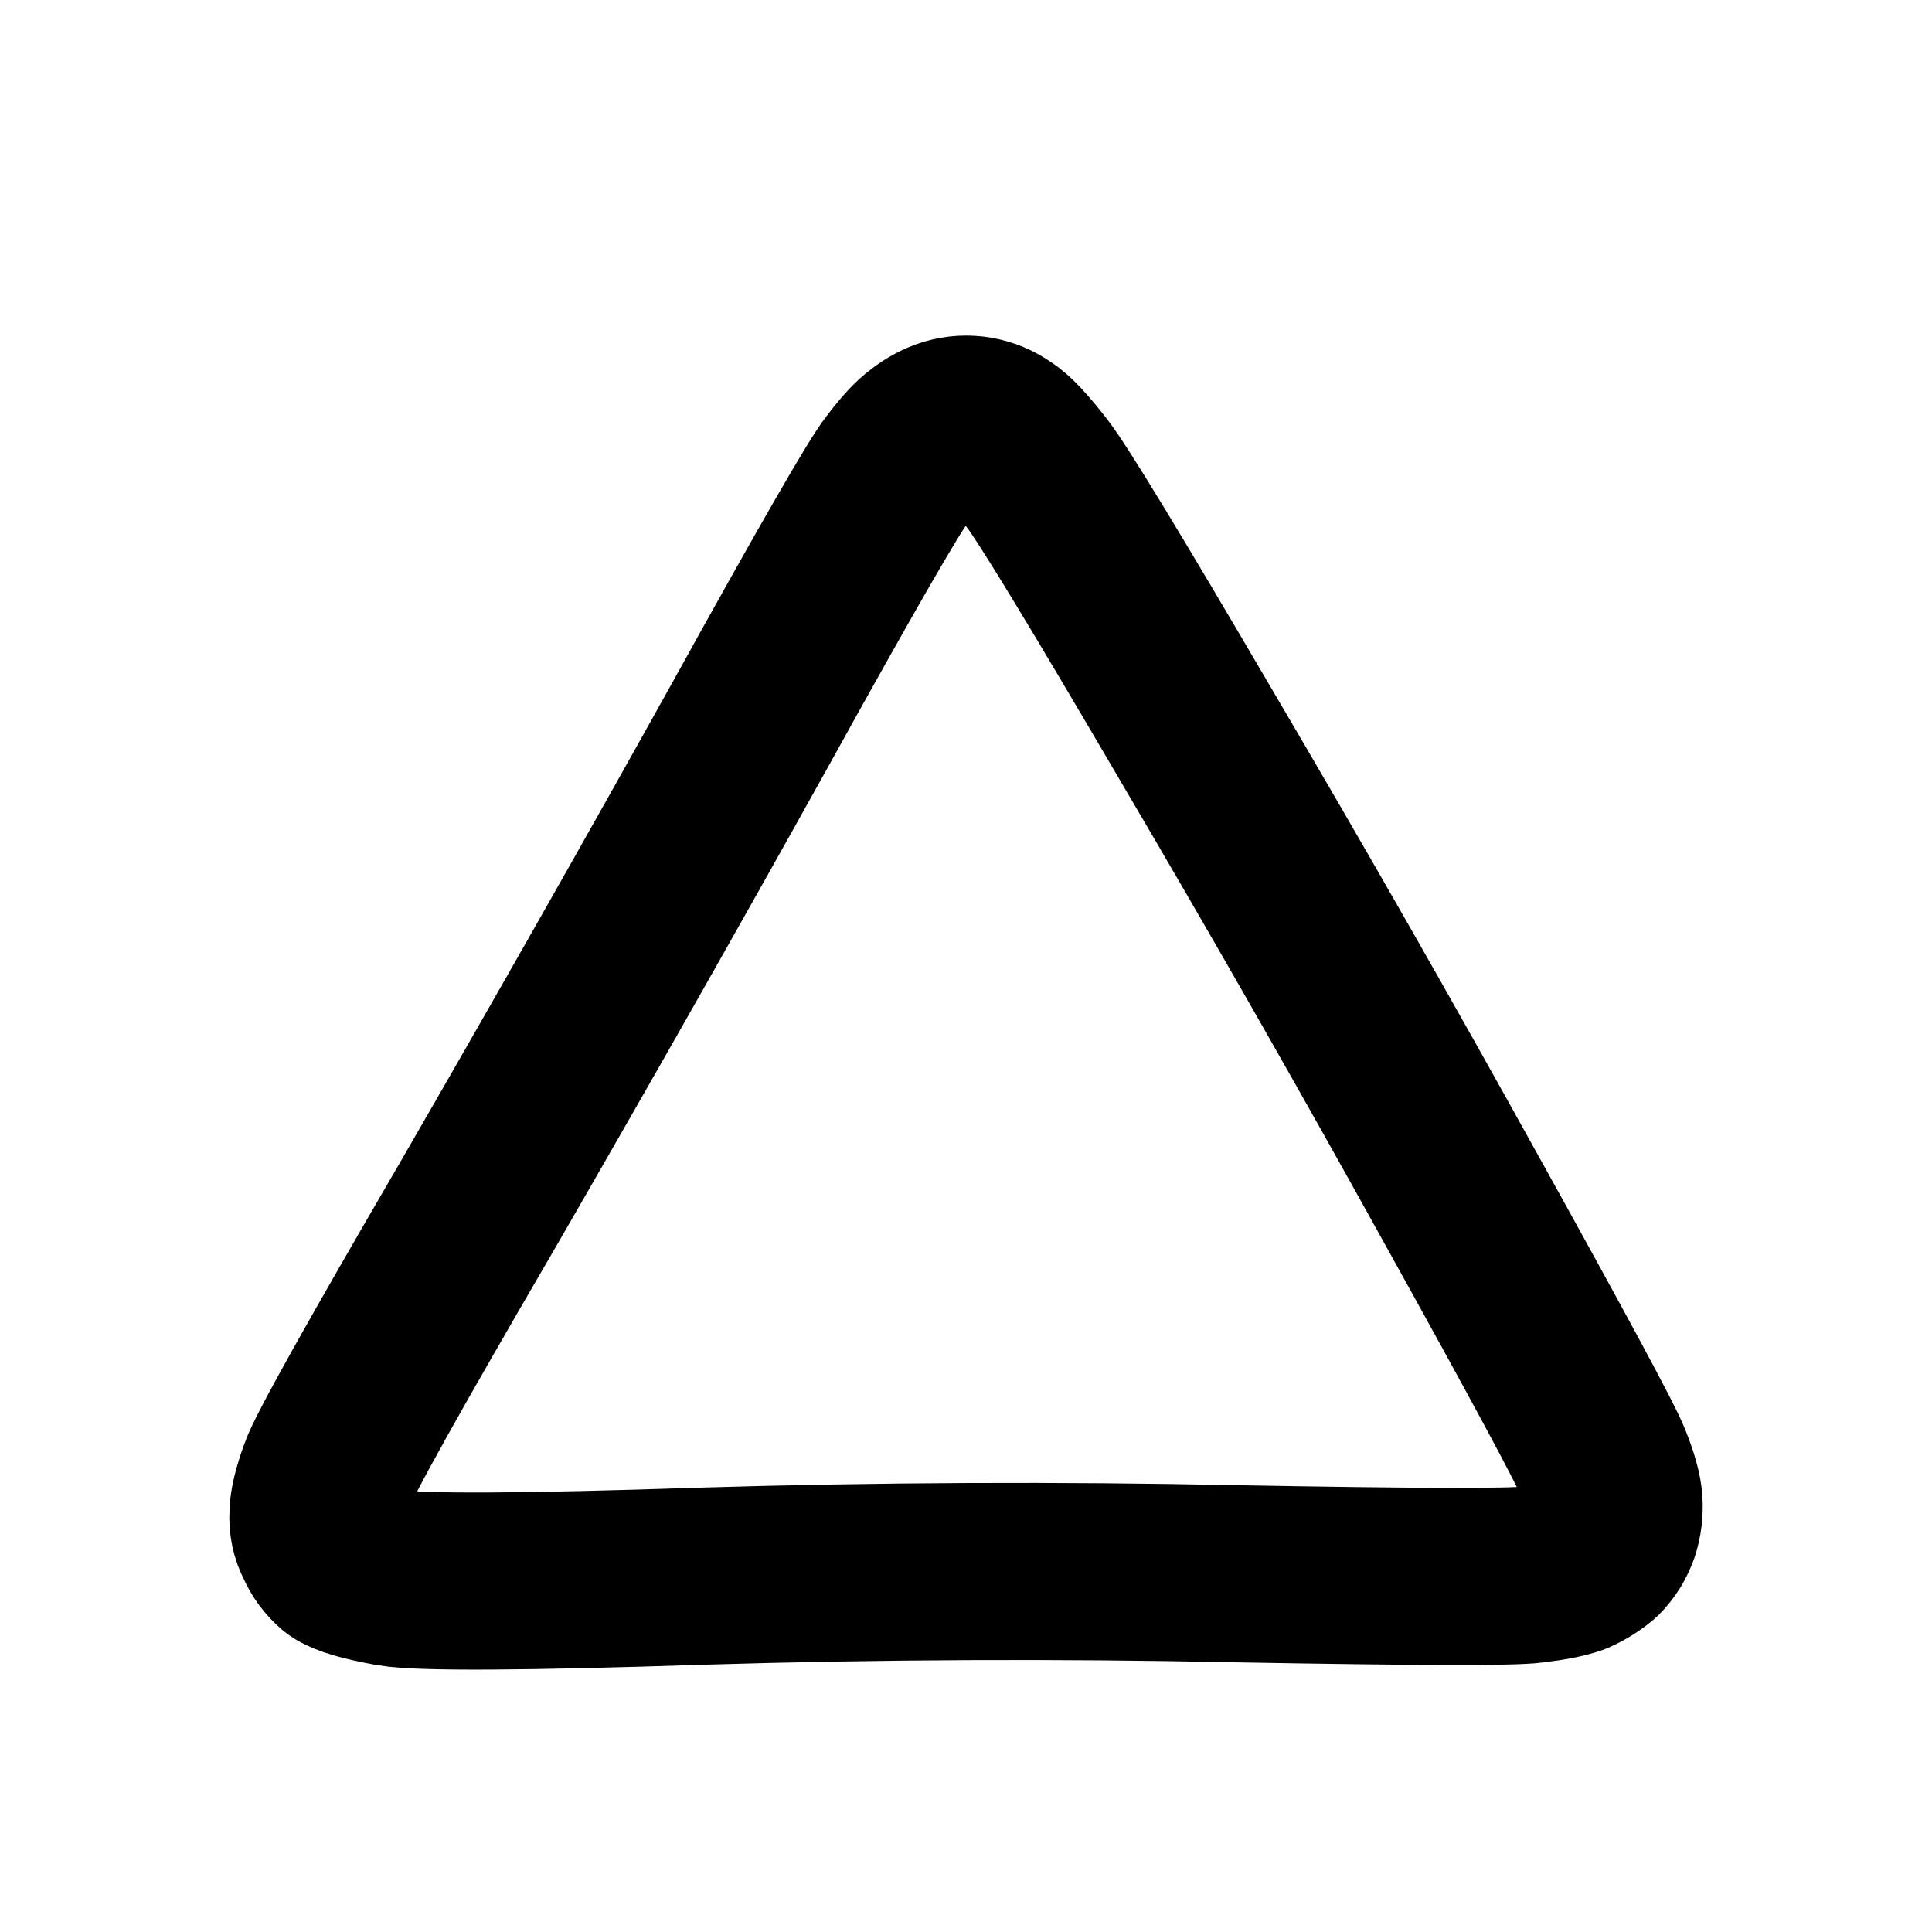
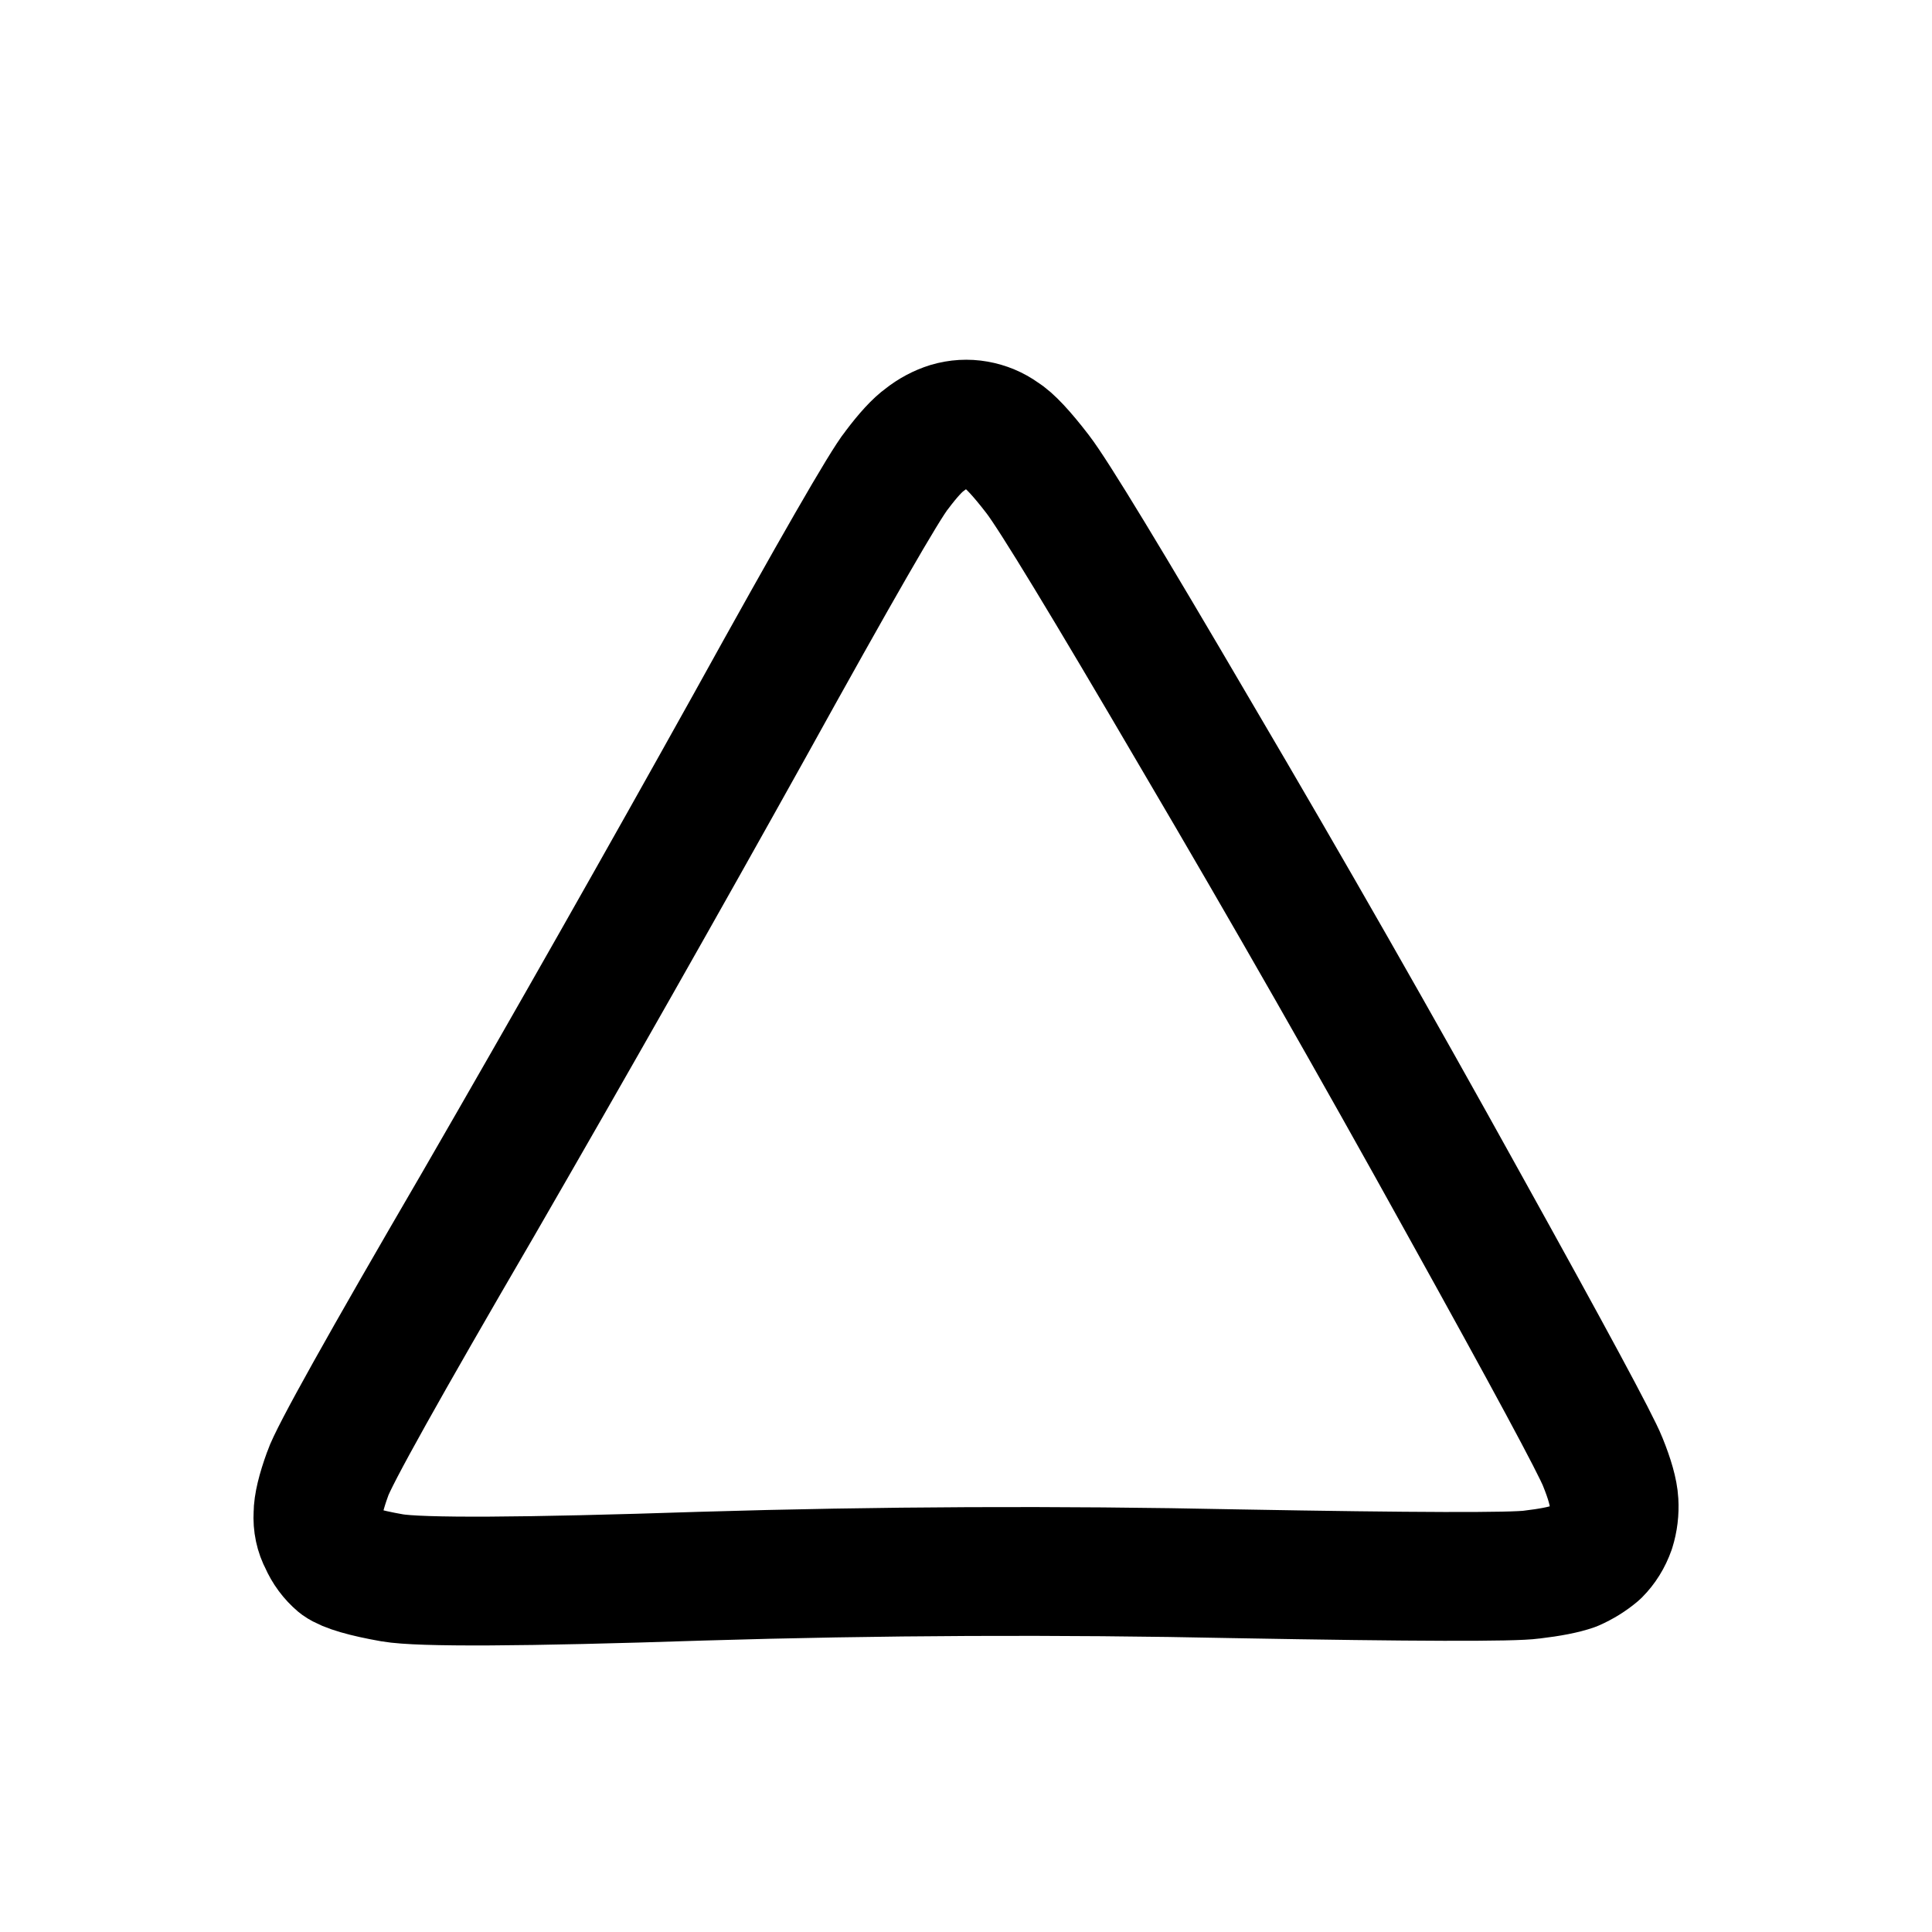
- <svg xmlns="http://www.w3.org/2000/svg" width="24" height="24" viewBox="0 0 24 24" fill="none" stroke="currentColor" stroke-width="2.2" stroke-linecap="round" stroke-linejoin="round">
+ <svg xmlns="http://www.w3.org/2000/svg" width="24" height="24" viewBox="0 0 24 24" fill="none" stroke="currentColor" stroke-width="1.6" stroke-linecap="round" stroke-linejoin="round">
  <path d="M12.89 5.89Q13.19 6.28 14.87 9.15Q16.56 12.02 18.17 14.93Q19.78 17.83 19.91 18.16Q20.04 18.48 20.05 18.66Q20.06 18.83 20.01 18.99Q19.95 19.16 19.83 19.28Q19.7 19.39 19.54 19.46Q19.37 19.52 19.03 19.56Q18.68 19.61 15.36 19.55Q12.03 19.48 8.71 19.58Q5.39 19.69 4.87 19.6Q4.36 19.51 4.22 19.41Q4.09 19.3 4.02 19.14Q3.94 18.99 3.95 18.81Q3.95 18.64 4.07 18.31Q4.18 17.98 5.94 14.96Q7.69 11.93 9.31 9.02Q10.92 6.11 11.14 5.84Q11.35 5.56 11.49 5.46Q11.63 5.35 11.79 5.3Q11.96 5.25 12.13 5.28Q12.3 5.31 12.44 5.41Q12.59 5.5 12.89 5.89Z" />
</svg>
